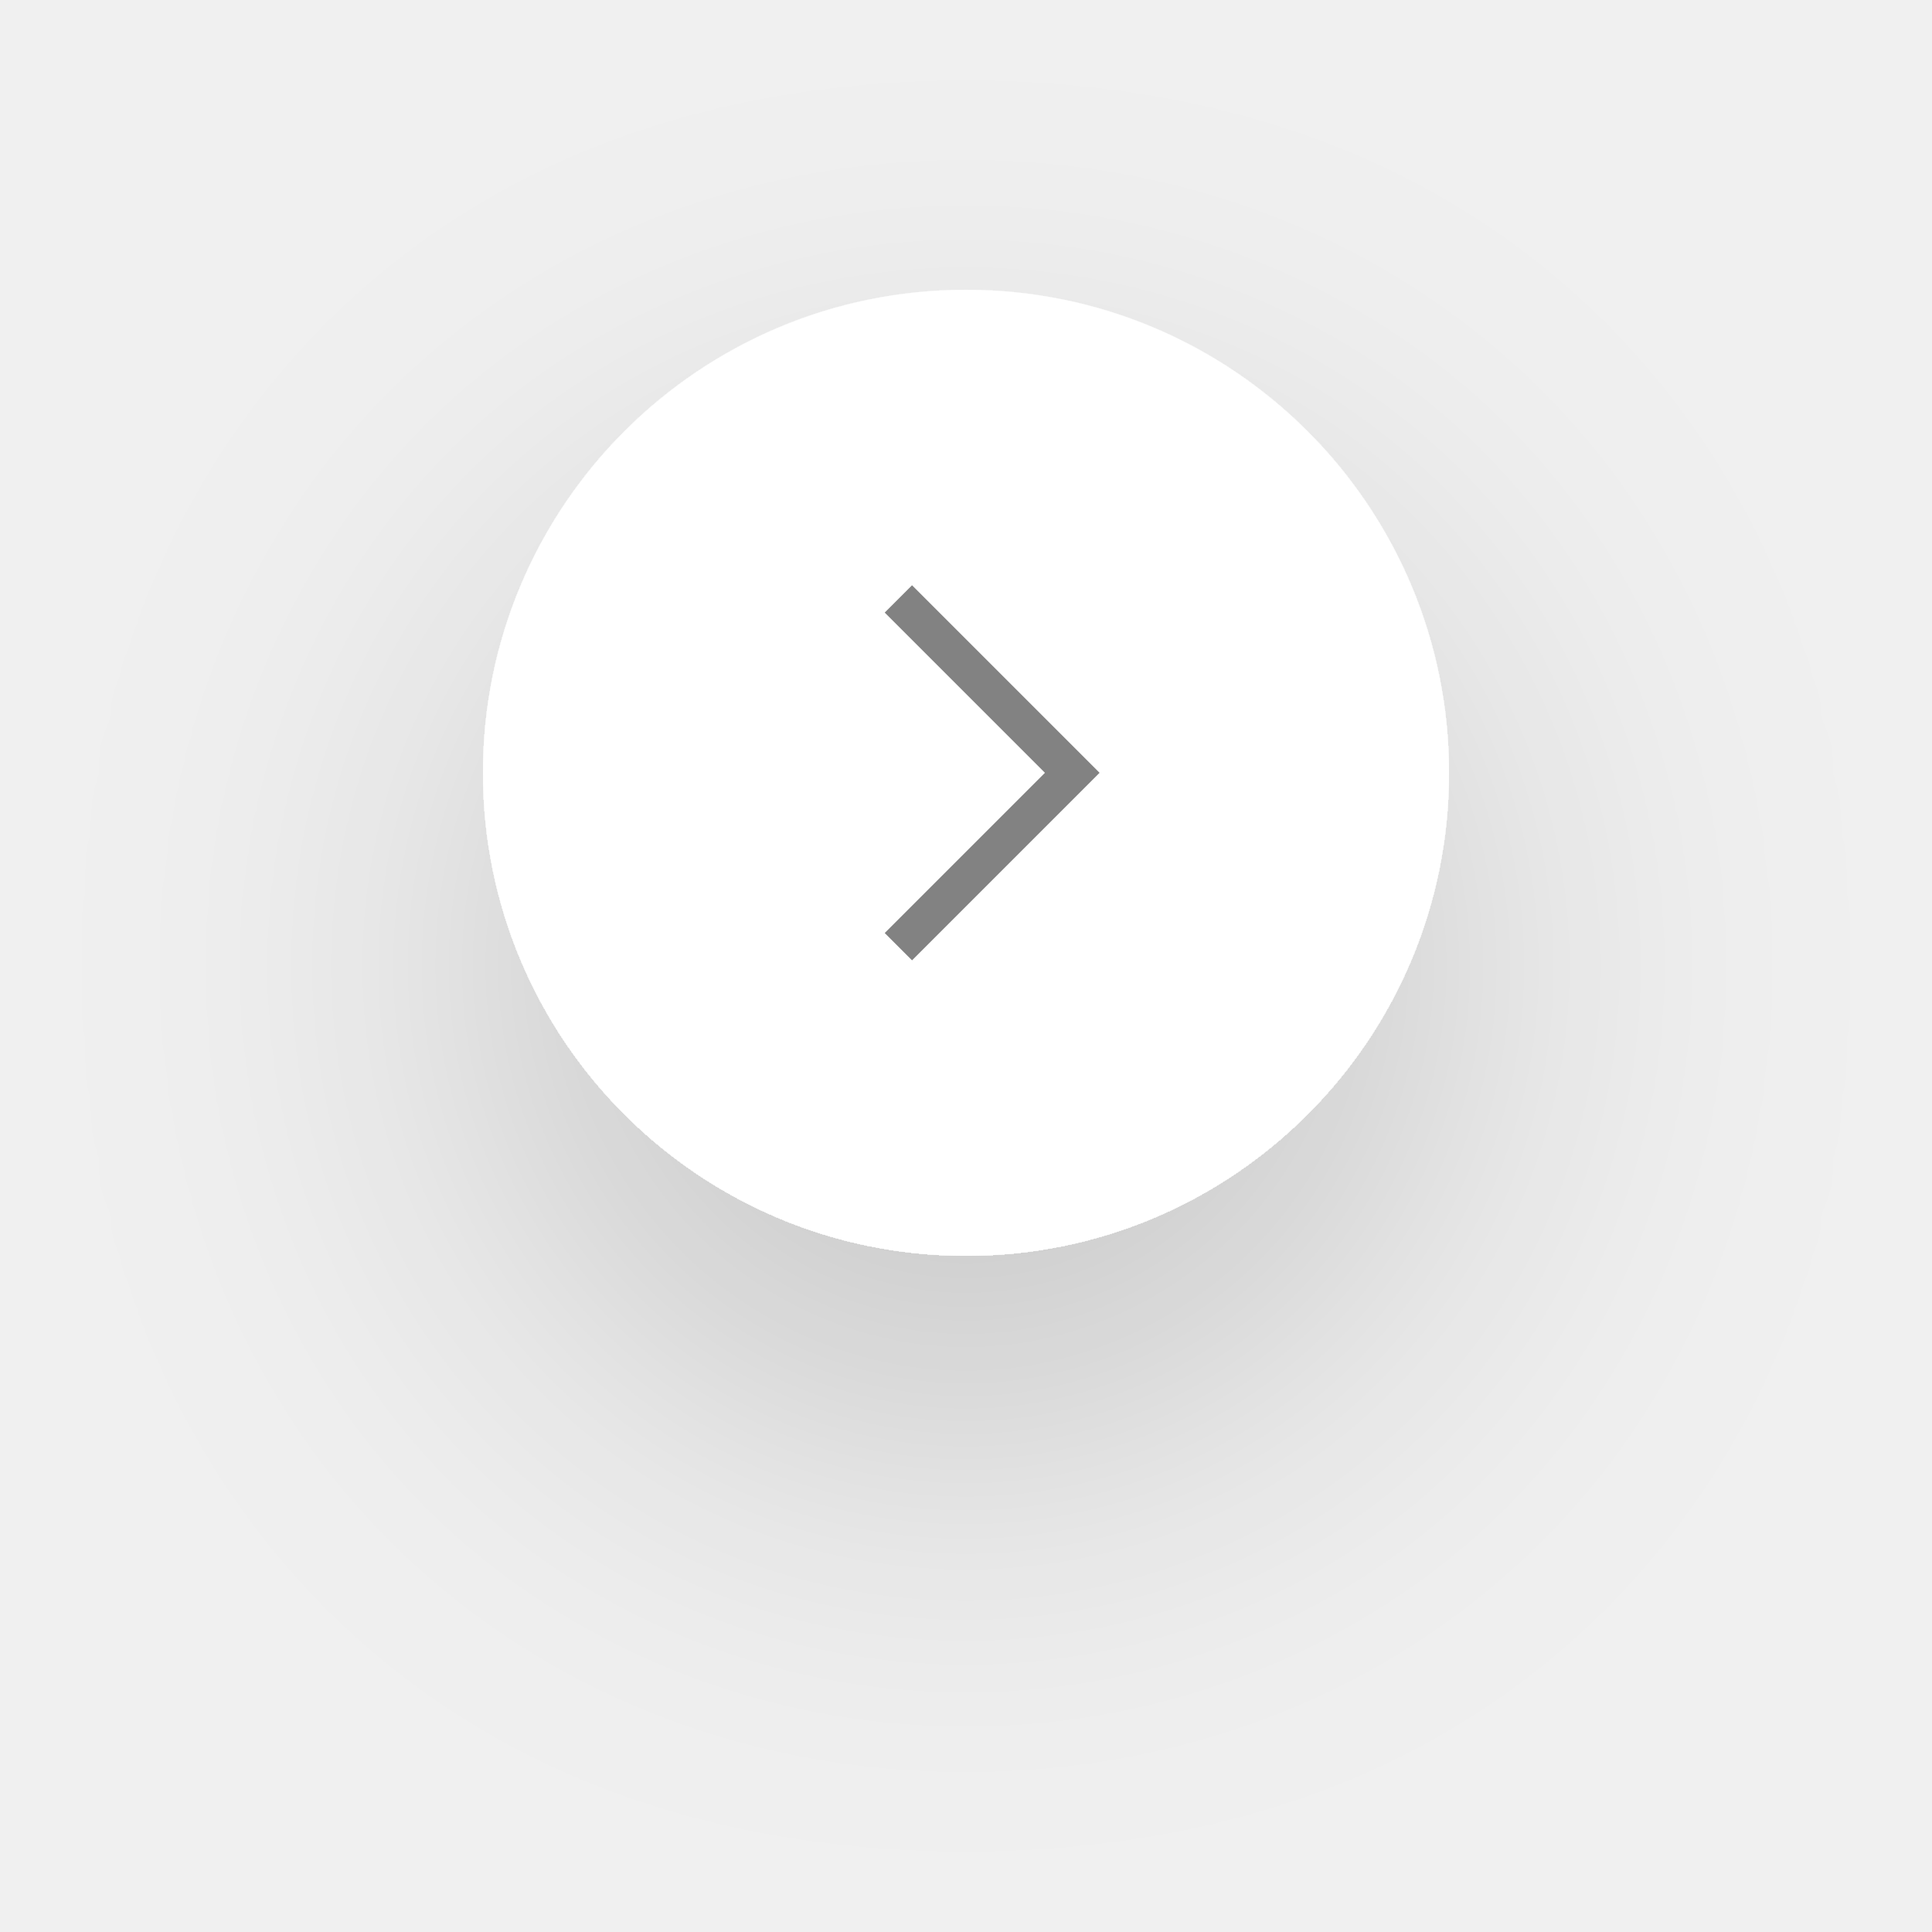
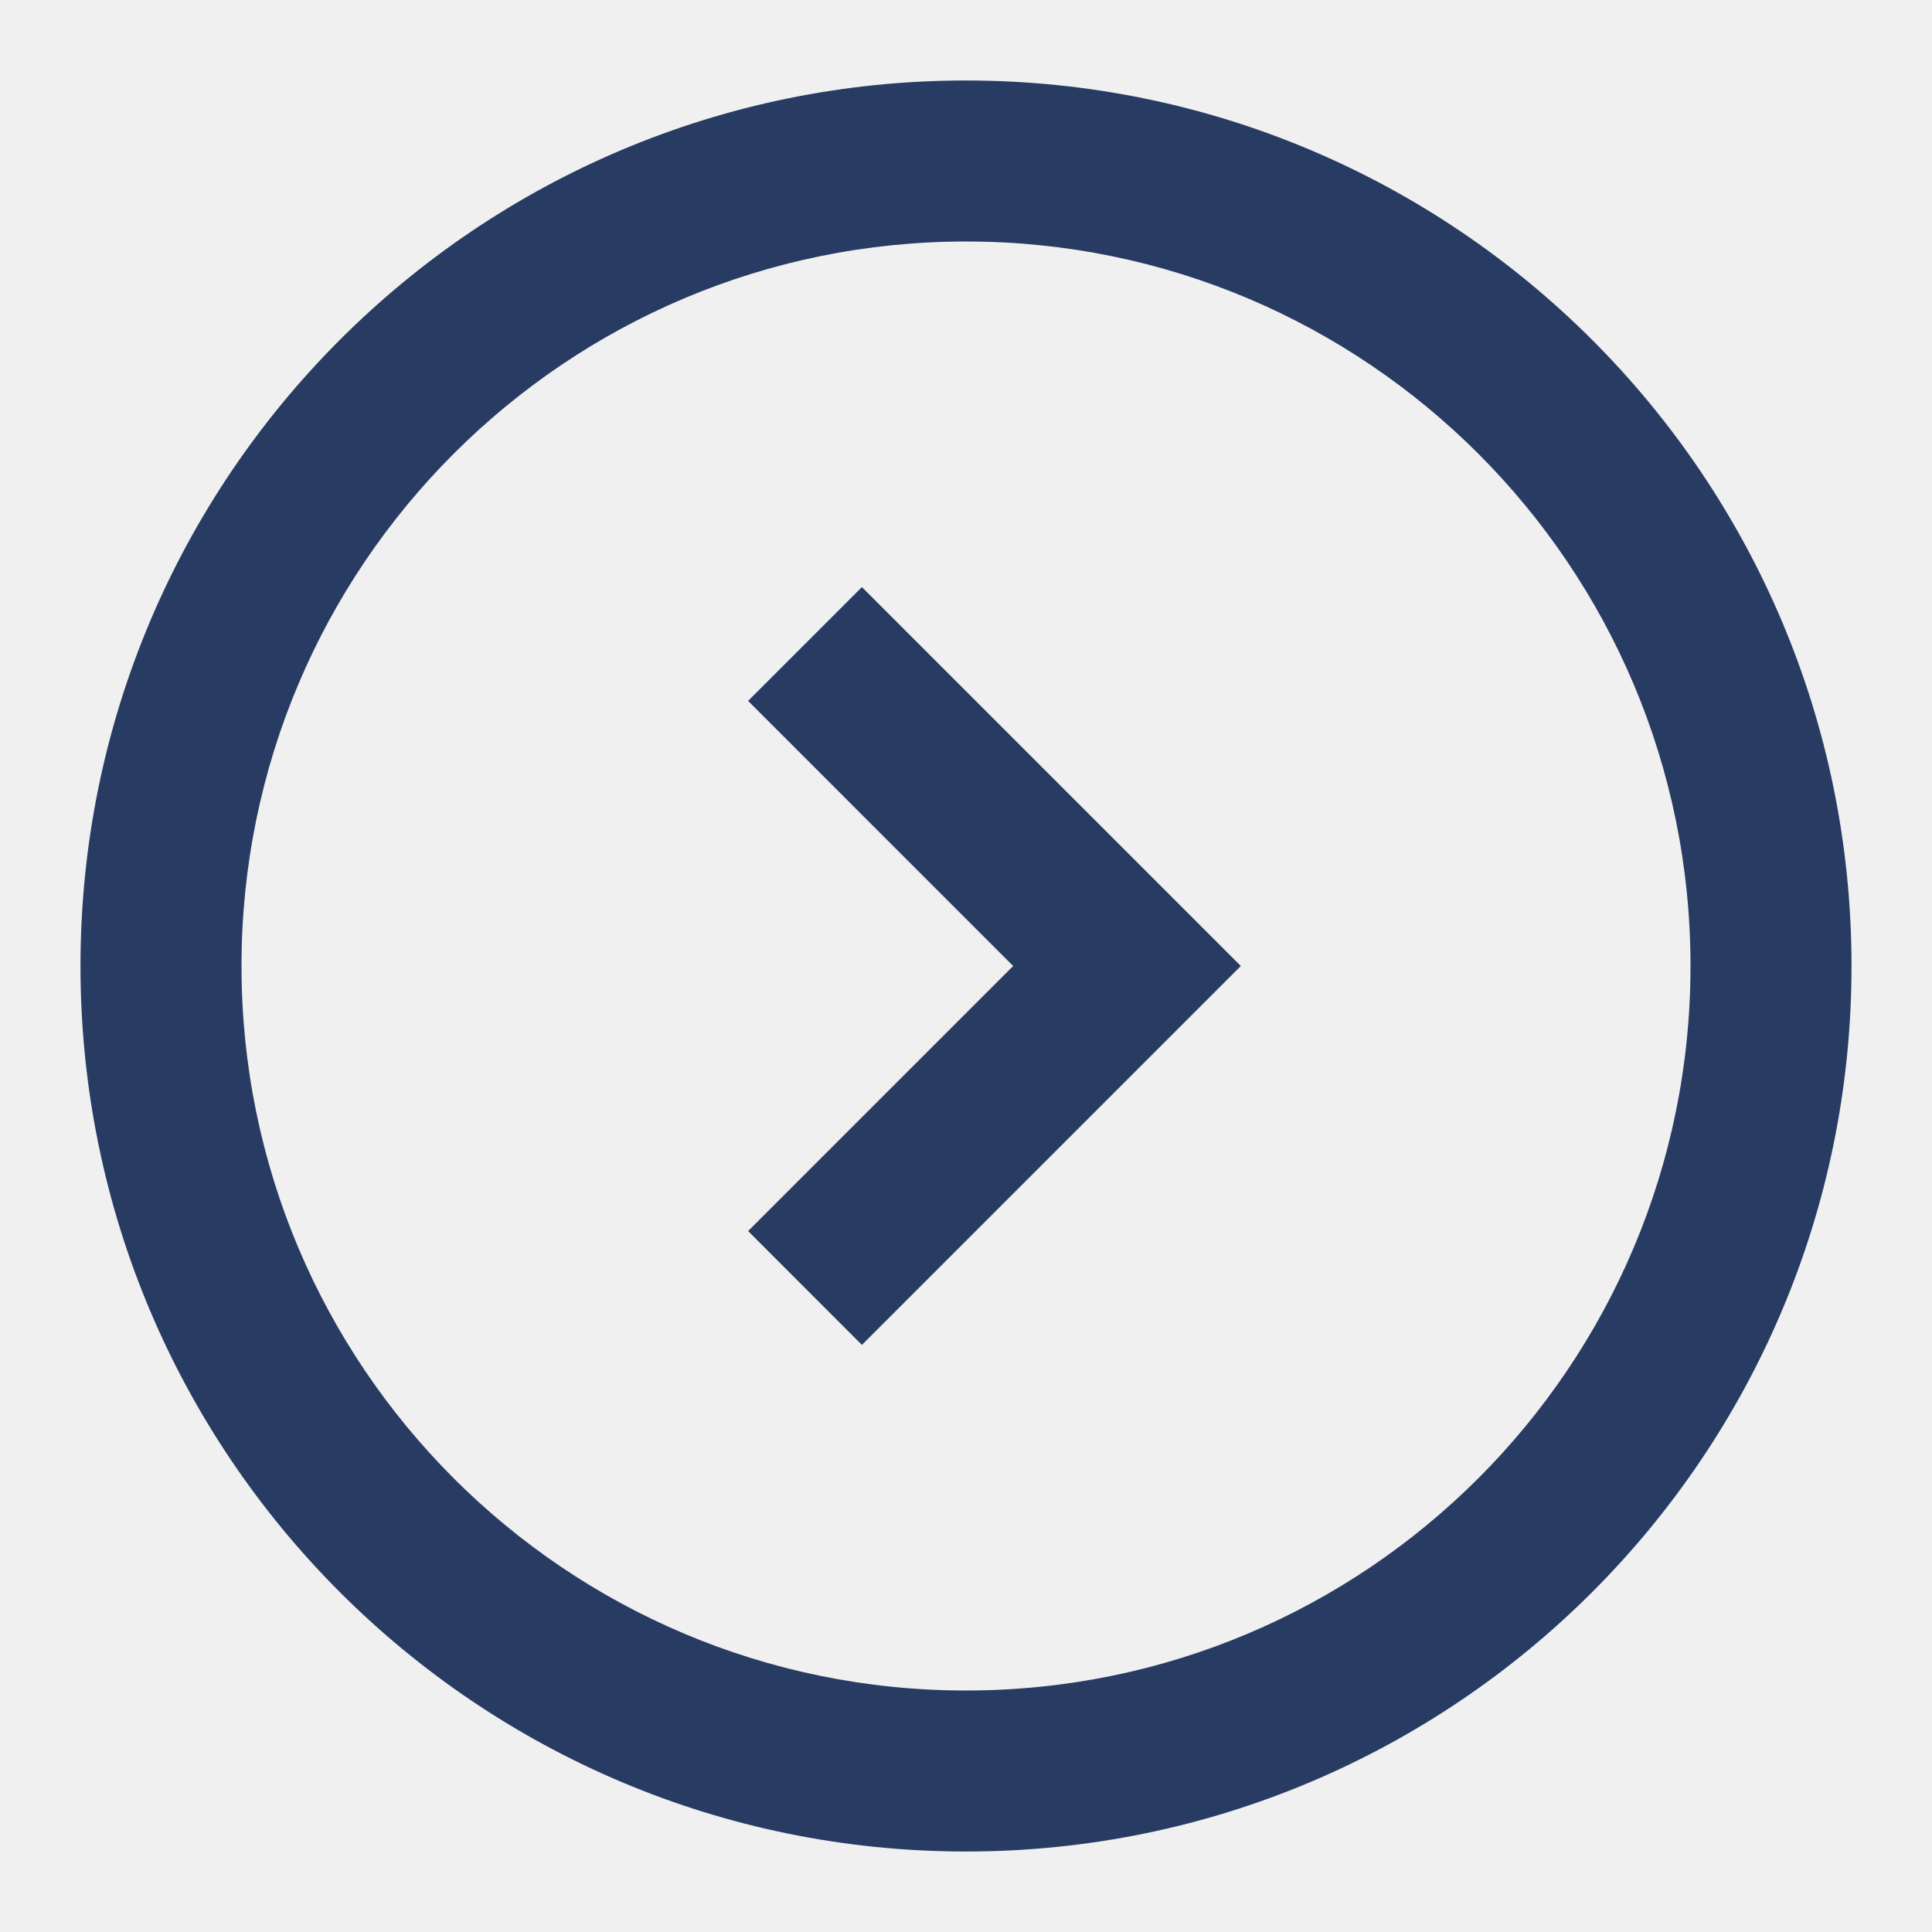
- <svg xmlns="http://www.w3.org/2000/svg" width="100" height="100" viewBox="0 0 100 100" fill="none">
-   <g filter="url(#filter0_d_1403_419)">
-     <circle cx="25" cy="25" r="25" transform="matrix(-1 0 0 1 75 15)" fill="white" />
+ <svg xmlns="http://www.w3.org/2000/svg" width="32" height="32" viewBox="0 0 32 32" fill="none">
+   <g id="arrows / circle-chevron-right">
+     <path id="icon" fill-rule="evenodd" clip-rule="evenodd" d="M16 30.667C7.9 30.667 1.333 24.1 1.333 16C1.333 7.9 7.9 1.333 16 1.333C24.1 1.333 30.667 7.9 30.667 16C30.667 24.1 24.1 30.667 16 30.667ZM16 28C22.628 28 28 22.627 28 16C28 9.373 22.628 4 16 4C9.373 4 4 9.373 4 16C4 22.627 9.373 28 16 28ZM14.276 9.724L12.391 11.609L16.781 16L12.391 20.39L14.276 22.276L20.552 16L14.276 9.724Z" fill="#283C63" />
  </g>
-   <path d="M46.5 31L55.5 40L46.5 49" stroke="#828282" stroke-width="2" />
-   <defs>
-     <filter id="filter0_d_1403_419" x="0" y="0" width="100" height="100" filterUnits="userSpaceOnUse" color-interpolation-filters="sRGB">
-       <feFlood flood-opacity="0" result="BackgroundImageFix" />
-       <feColorMatrix in="SourceAlpha" type="matrix" values="0 0 0 0 0 0 0 0 0 0 0 0 0 0 0 0 0 0 127 0" result="hardAlpha" />
-       <feOffset dy="10" />
-       <feGaussianBlur stdDeviation="12.5" />
-       <feComposite in2="hardAlpha" operator="out" />
-       <feColorMatrix type="matrix" values="0 0 0 0 0 0 0 0 0 0 0 0 0 0 0 0 0 0 0.17 0" />
-       <feBlend mode="normal" in2="BackgroundImageFix" result="effect1_dropShadow_1403_419" />
-       <feBlend mode="normal" in="SourceGraphic" in2="effect1_dropShadow_1403_419" result="shape" />
-     </filter>
-   </defs>
</svg>
